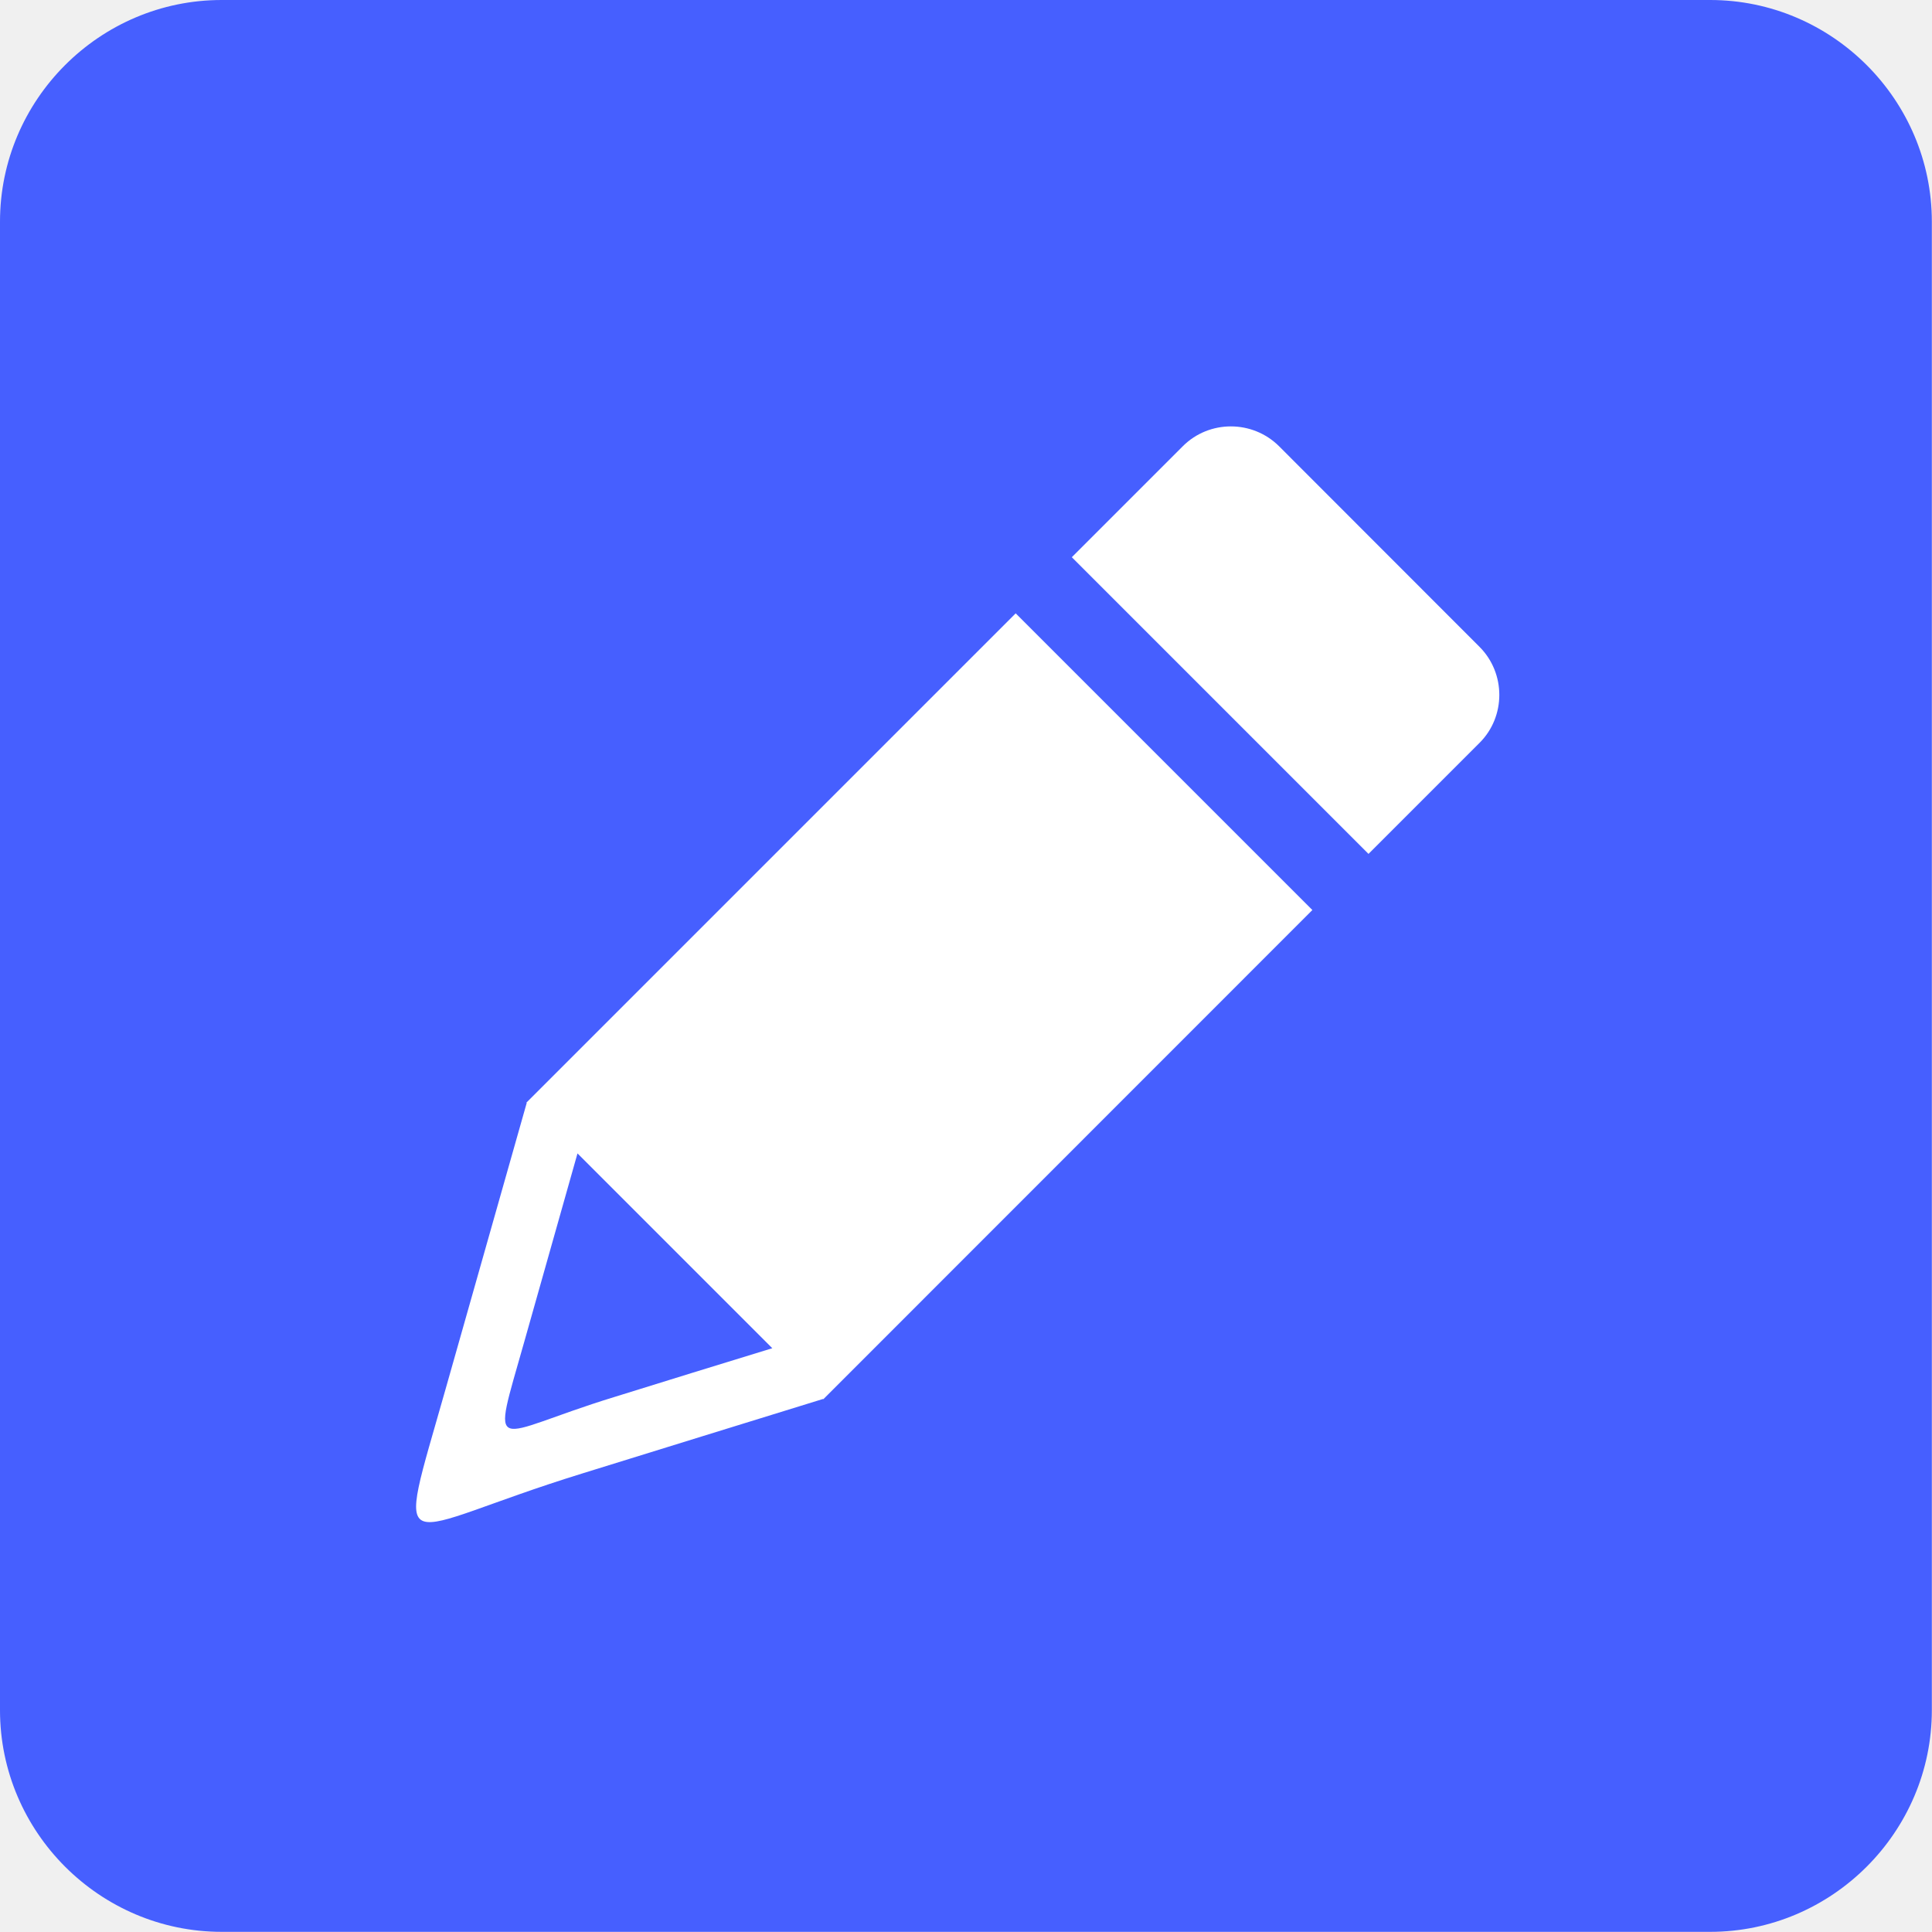
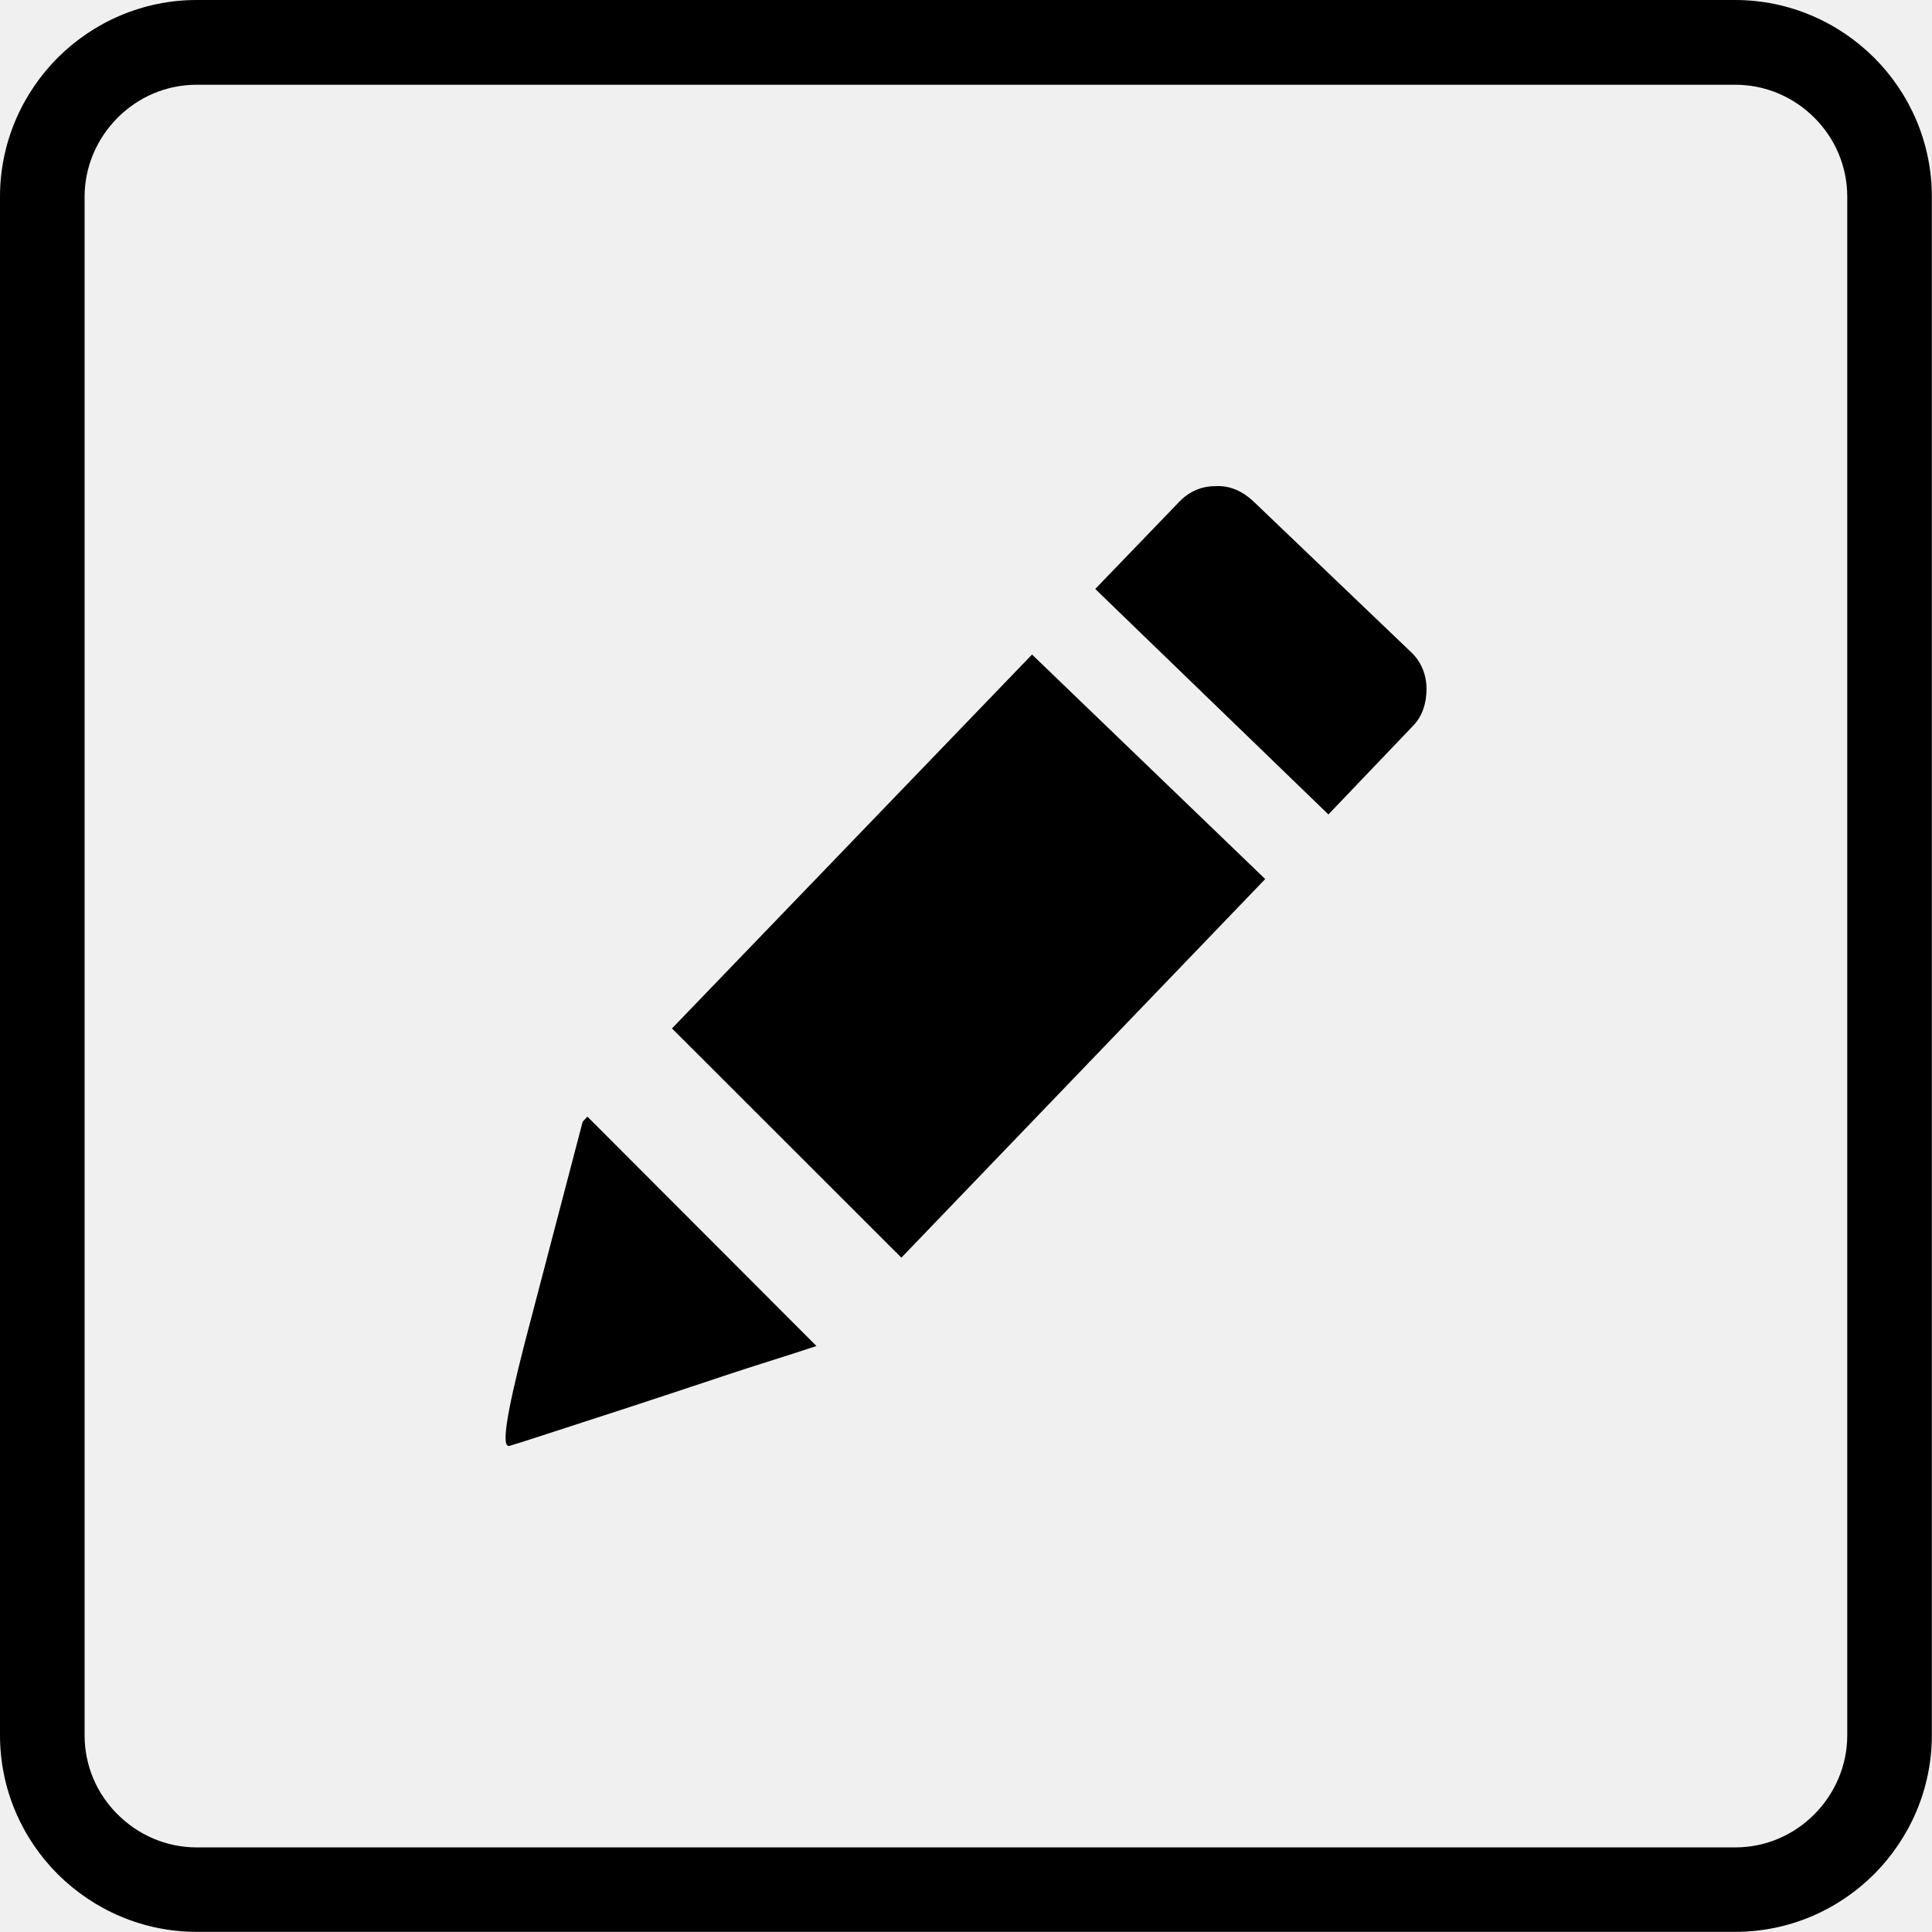
- <svg xmlns="http://www.w3.org/2000/svg" version="1.1" viewBox="0 0 122.88 122.88" xml:space="preserve">
-   <path fill="#465fff" d="M14.1,0h94.67c7.76,0,14.1,6.35,14.1,14.1v94.67c0,7.75-6.35,14.1-14.1,14.1H14.1c-7.75,0-14.1-6.34-14.1-14.1V14.1C0,6.34,6.34,0,14.1,0z" />
-   <path fill="#ffffff" fill-rule="evenodd" clip-rule="evenodd" d="M81.35,28.38L94.1,41.14c1.68,1.68,1.68,4.44,0,6.11l-7.06,7.06L68.17,35.44l7.06-7.06C76.91,26.7,79.66,26.7,81.35,28.38z M52.34,88.98c-5.1,1.58-10.21,3.15-15.32,4.74c-12.01,3.71-11.95,6.18-8.68-5.37l5.16-18.2l-0.02-0.02L64.6,39.01l18.87,18.87l-31.1,31.11L52.34,88.98z M36.73,73.36l12.39,12.39c-3.35,1.03-6.71,2.06-10.07,3.11c-7.88,2.42-7.84,4.05-5.7-3.54L36.73,73.36z" />
+ <svg xmlns="http://www.w3.org/2000/svg" viewBox="0 0 122.88 122.88" fill="currentColor" fill-rule="evenodd" clip-rule="evenodd">
+   <path d="M79.7,31.87c-0.7-0.65-1.5-1-2.4-0.95c-0.9,0-1.7,0.35-2.35,1.05l-5.29,5.49L84.49,51.8l5.34-5.59 c0.65-0.65,0.9-1.5,0.9-2.4c0-0.9-0.35-1.75-1-2.35L79.7,31.87L79.7,31.87L79.7,31.87z M12.51,0h97.85c3.44,0,6.57,1.41,8.84,3.67 c2.27,2.27,3.67,5.4,3.67,8.84v97.85c0,3.44-1.41,6.57-3.67,8.84c-2.27,2.27-5.4,3.67-8.84,3.67H12.51c-3.44,0-6.57-1.41-8.84-3.67 c-2.27-2.27-3.67-5.4-3.67-8.84V12.51c0-3.44,1.41-6.57,3.67-8.84C5.94,1.41,9.07,0,12.51,0L12.51,0z M110.37,5.39H12.51 c-1.96,0-3.74,0.8-5.03,2.1c-1.29,1.29-2.1,3.08-2.1,5.03v97.85c0,1.96,0.8,3.74,2.1,5.03c1.29,1.29,3.08,2.1,5.03,2.1h97.85 c1.96,0,3.74-0.8,5.03-2.1c1.29-1.29,2.1-3.08,2.1-5.03V12.51c0-1.96-0.8-3.74-2.1-5.03C114.1,6.19,112.32,5.39,110.37,5.39 L110.37,5.39z M51.93,85.61c-1.95,0.65-3.95,1.25-5.89,1.9c-1.95,0.65-3.9,1.3-5.89,1.95c-4.64,1.5-7.19,2.35-7.74,2.5 c-0.55,0.15-0.2-2,0.95-6.49l3.7-14.13l0.3-0.32L51.93,85.61L51.93,85.61L51.93,85.61L51.93,85.61z M42.74,65.41l22.9-23.78 l14.83,14.28L57.33,79.99L42.74,65.41L42.74,65.41z" />
</svg>
